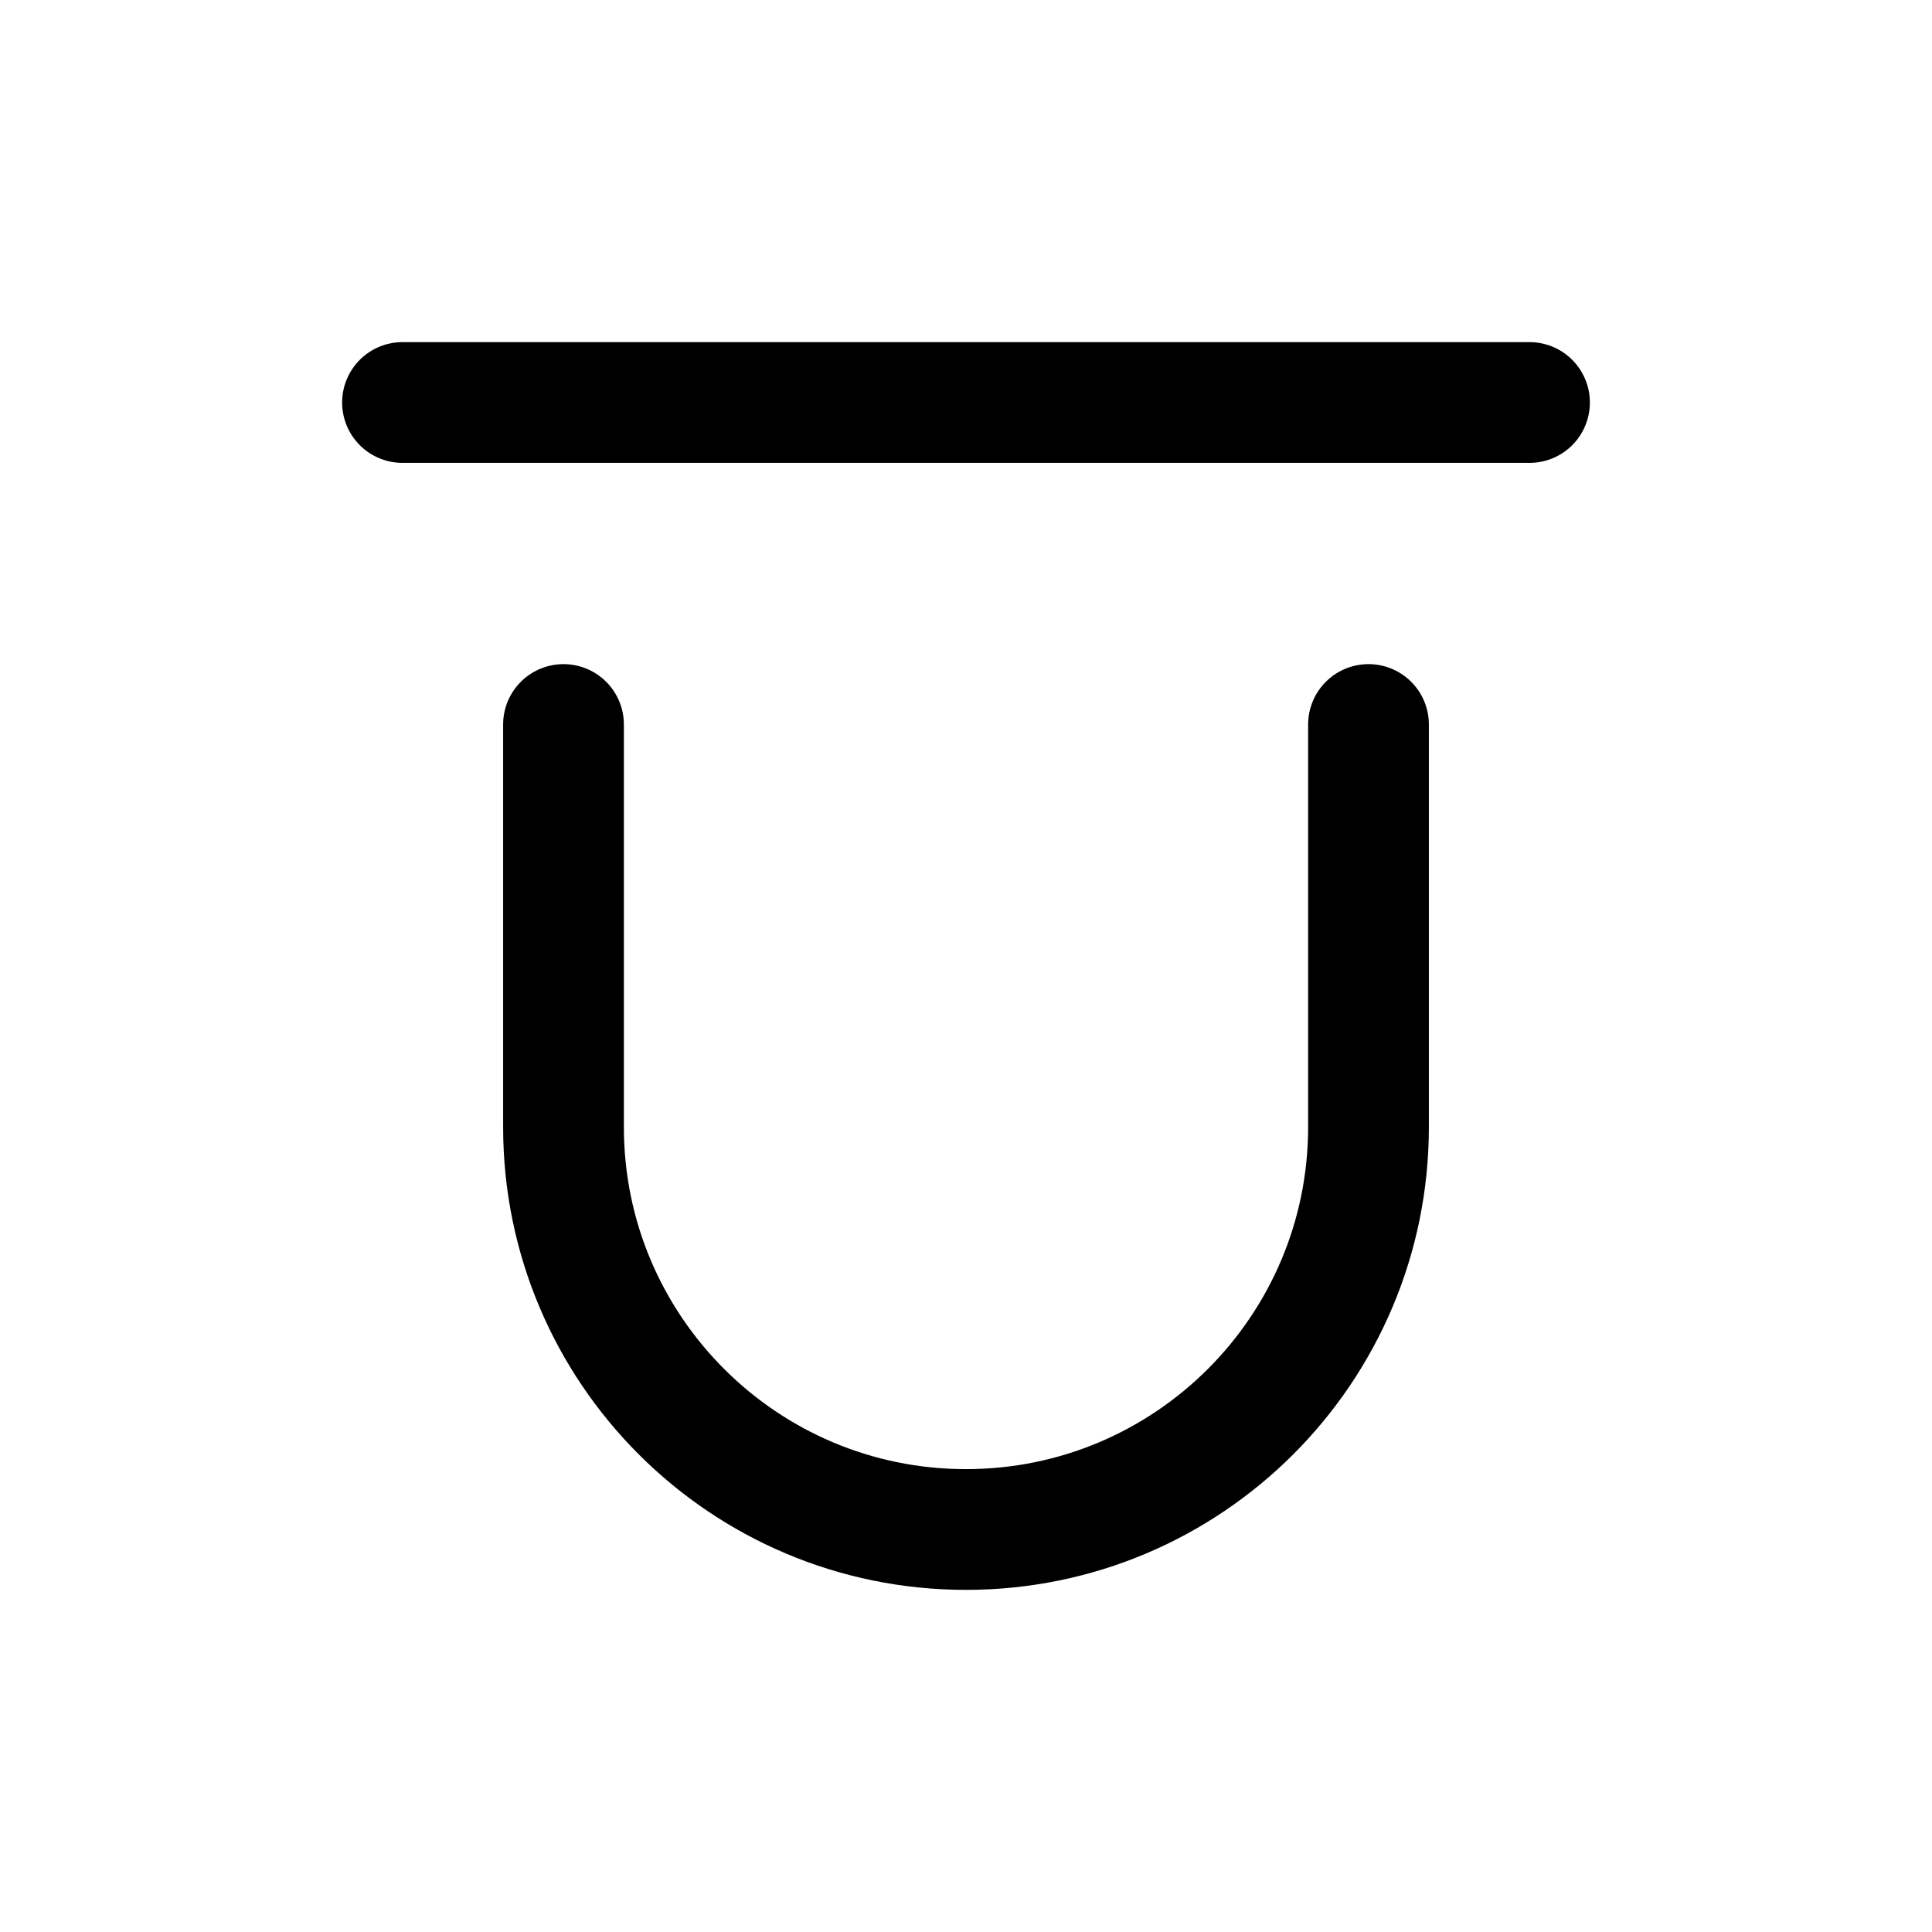
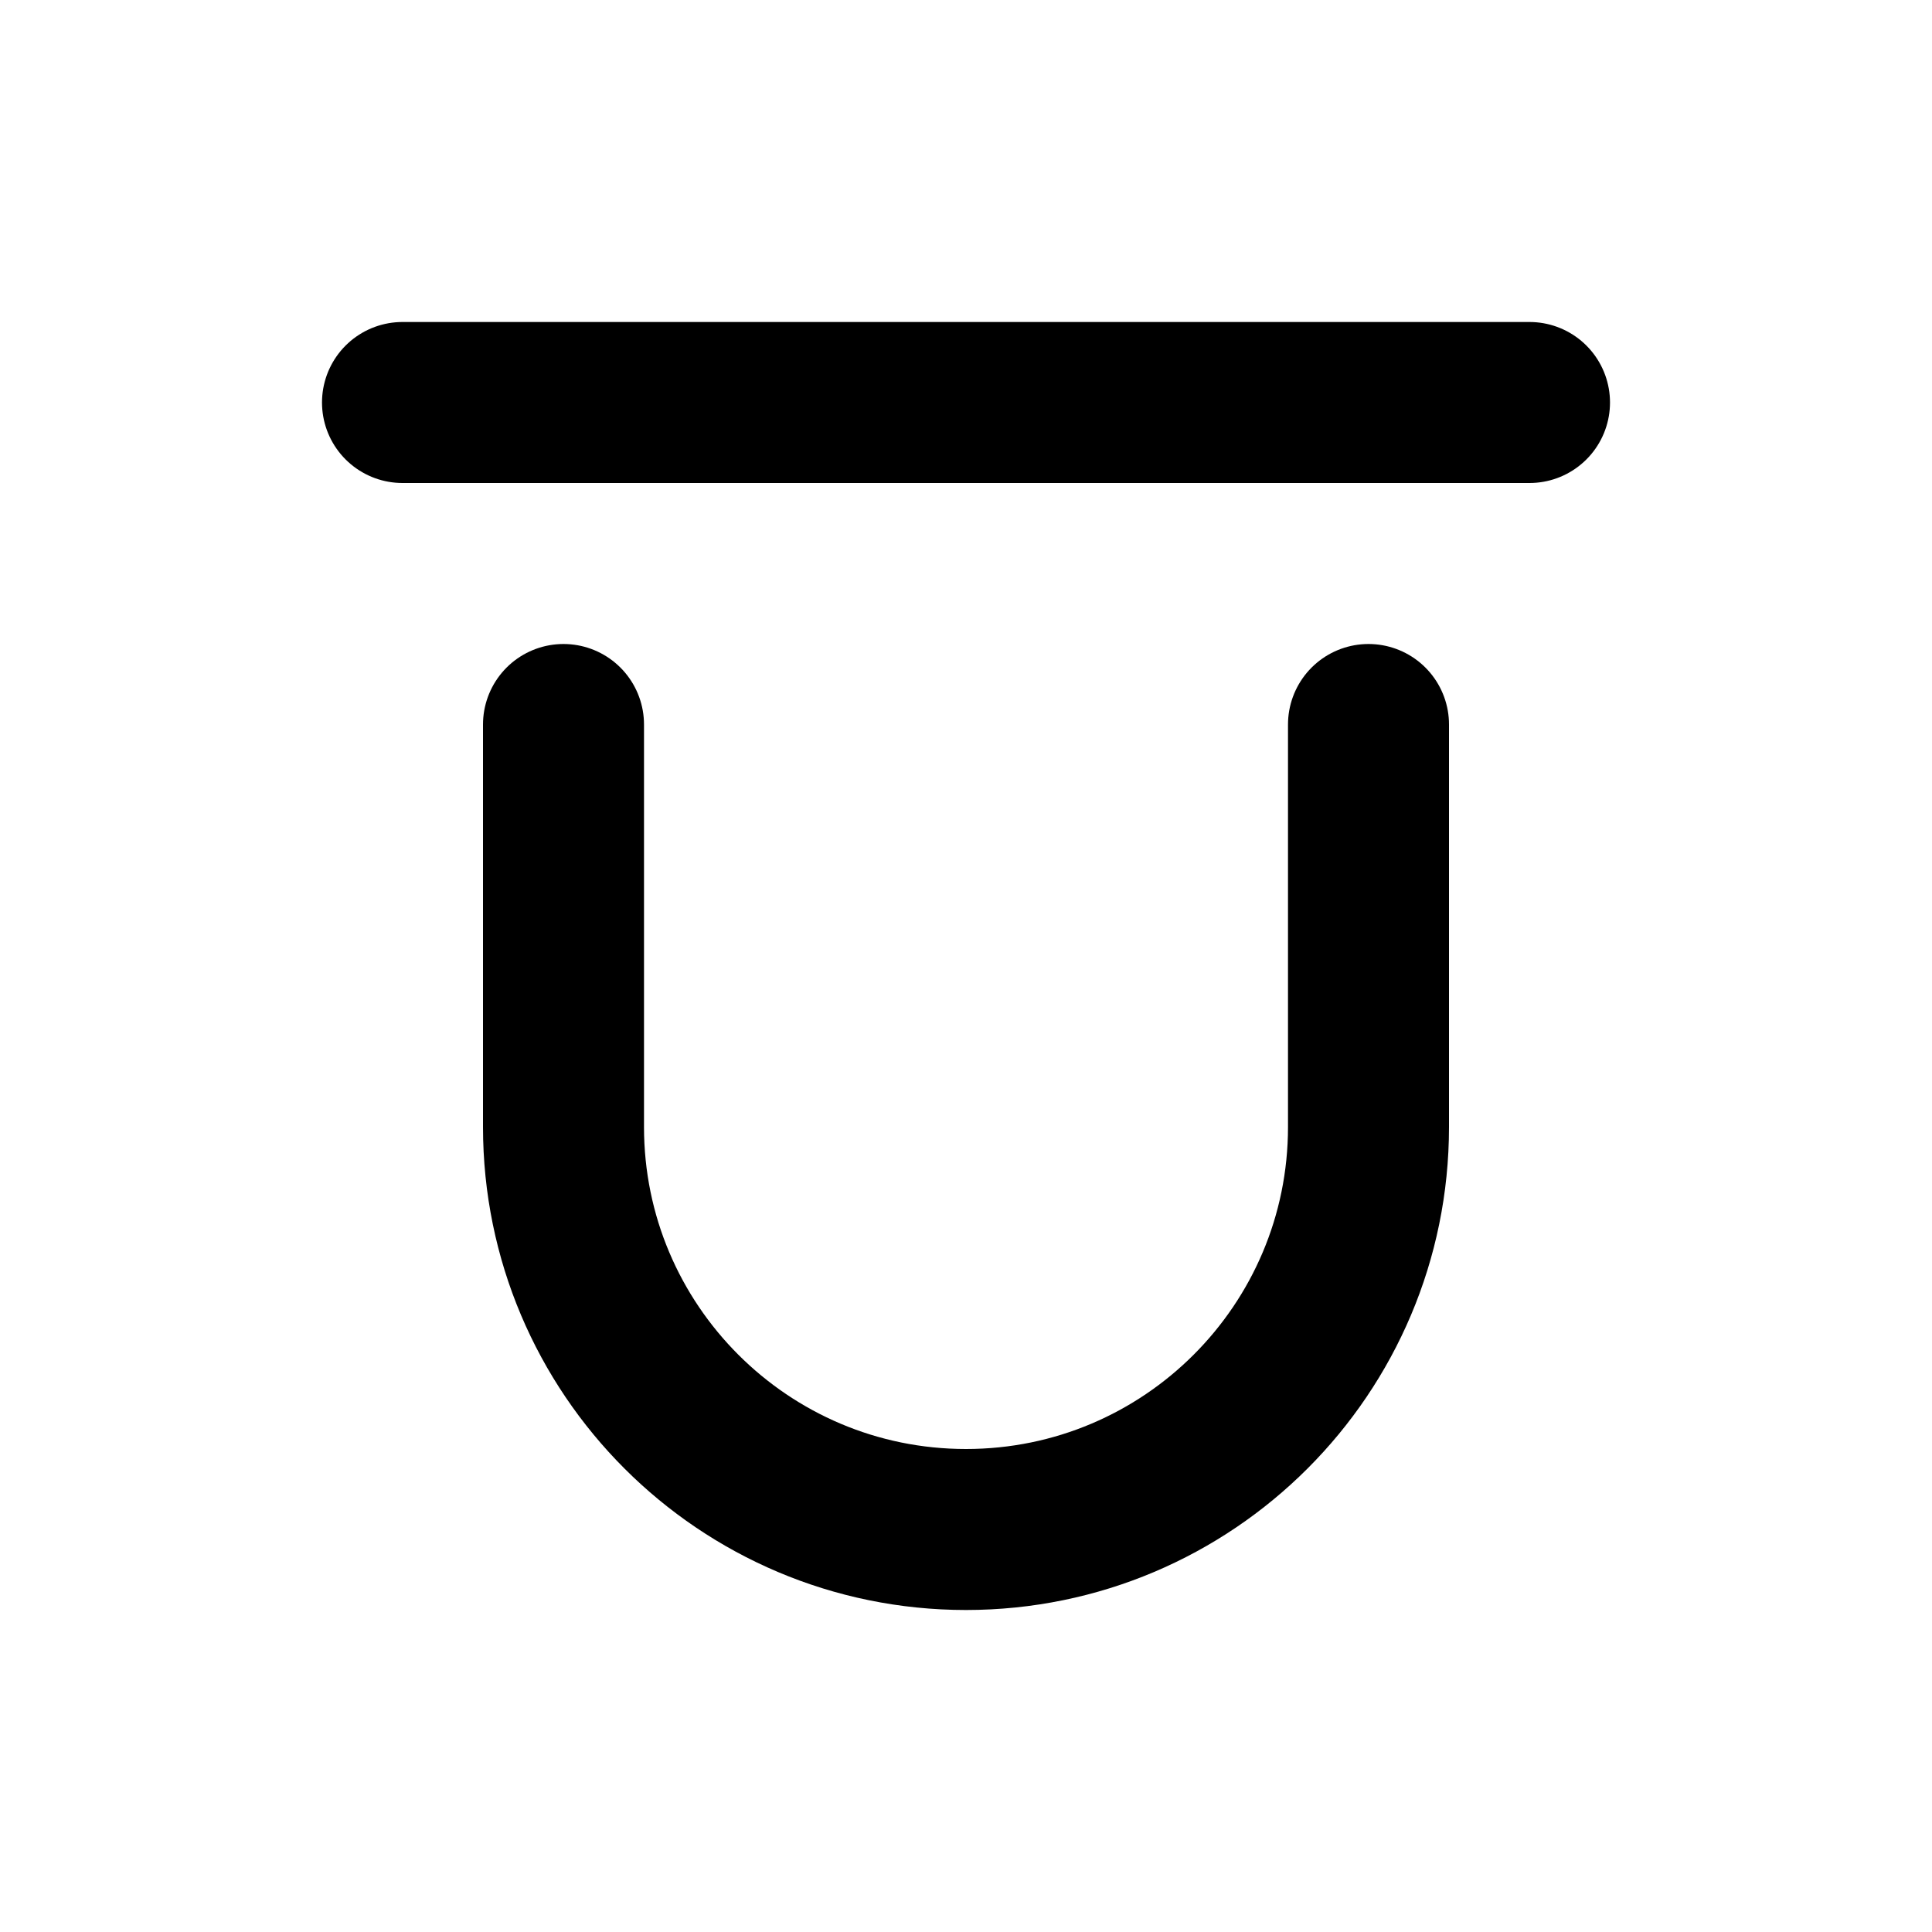
- <svg xmlns="http://www.w3.org/2000/svg" class="icon icon-tabler icon-tabler-overline" viewBox="0 0 24 24" stroke-width="1.5" stroke="currentColor" fill="none" stroke-linecap="round" stroke-linejoin="round">
-   <path stroke="none" d="M0 0h24v24H0z" fill="none" />
-   <path d="M7 9v5a5 5 0 0 0 10 0v-5" />
-   <path d="M5 5h14" />
+ <svg xmlns="http://www.w3.org/2000/svg" viewBox="0 0 24 24">
+   <path fill="none" stroke="currentColor" stroke-linecap="round" stroke-linejoin="round" stroke-width="2" d="M7 9v5a5 5 0 0 0 10 0V9M5 5h14" />
</svg>
